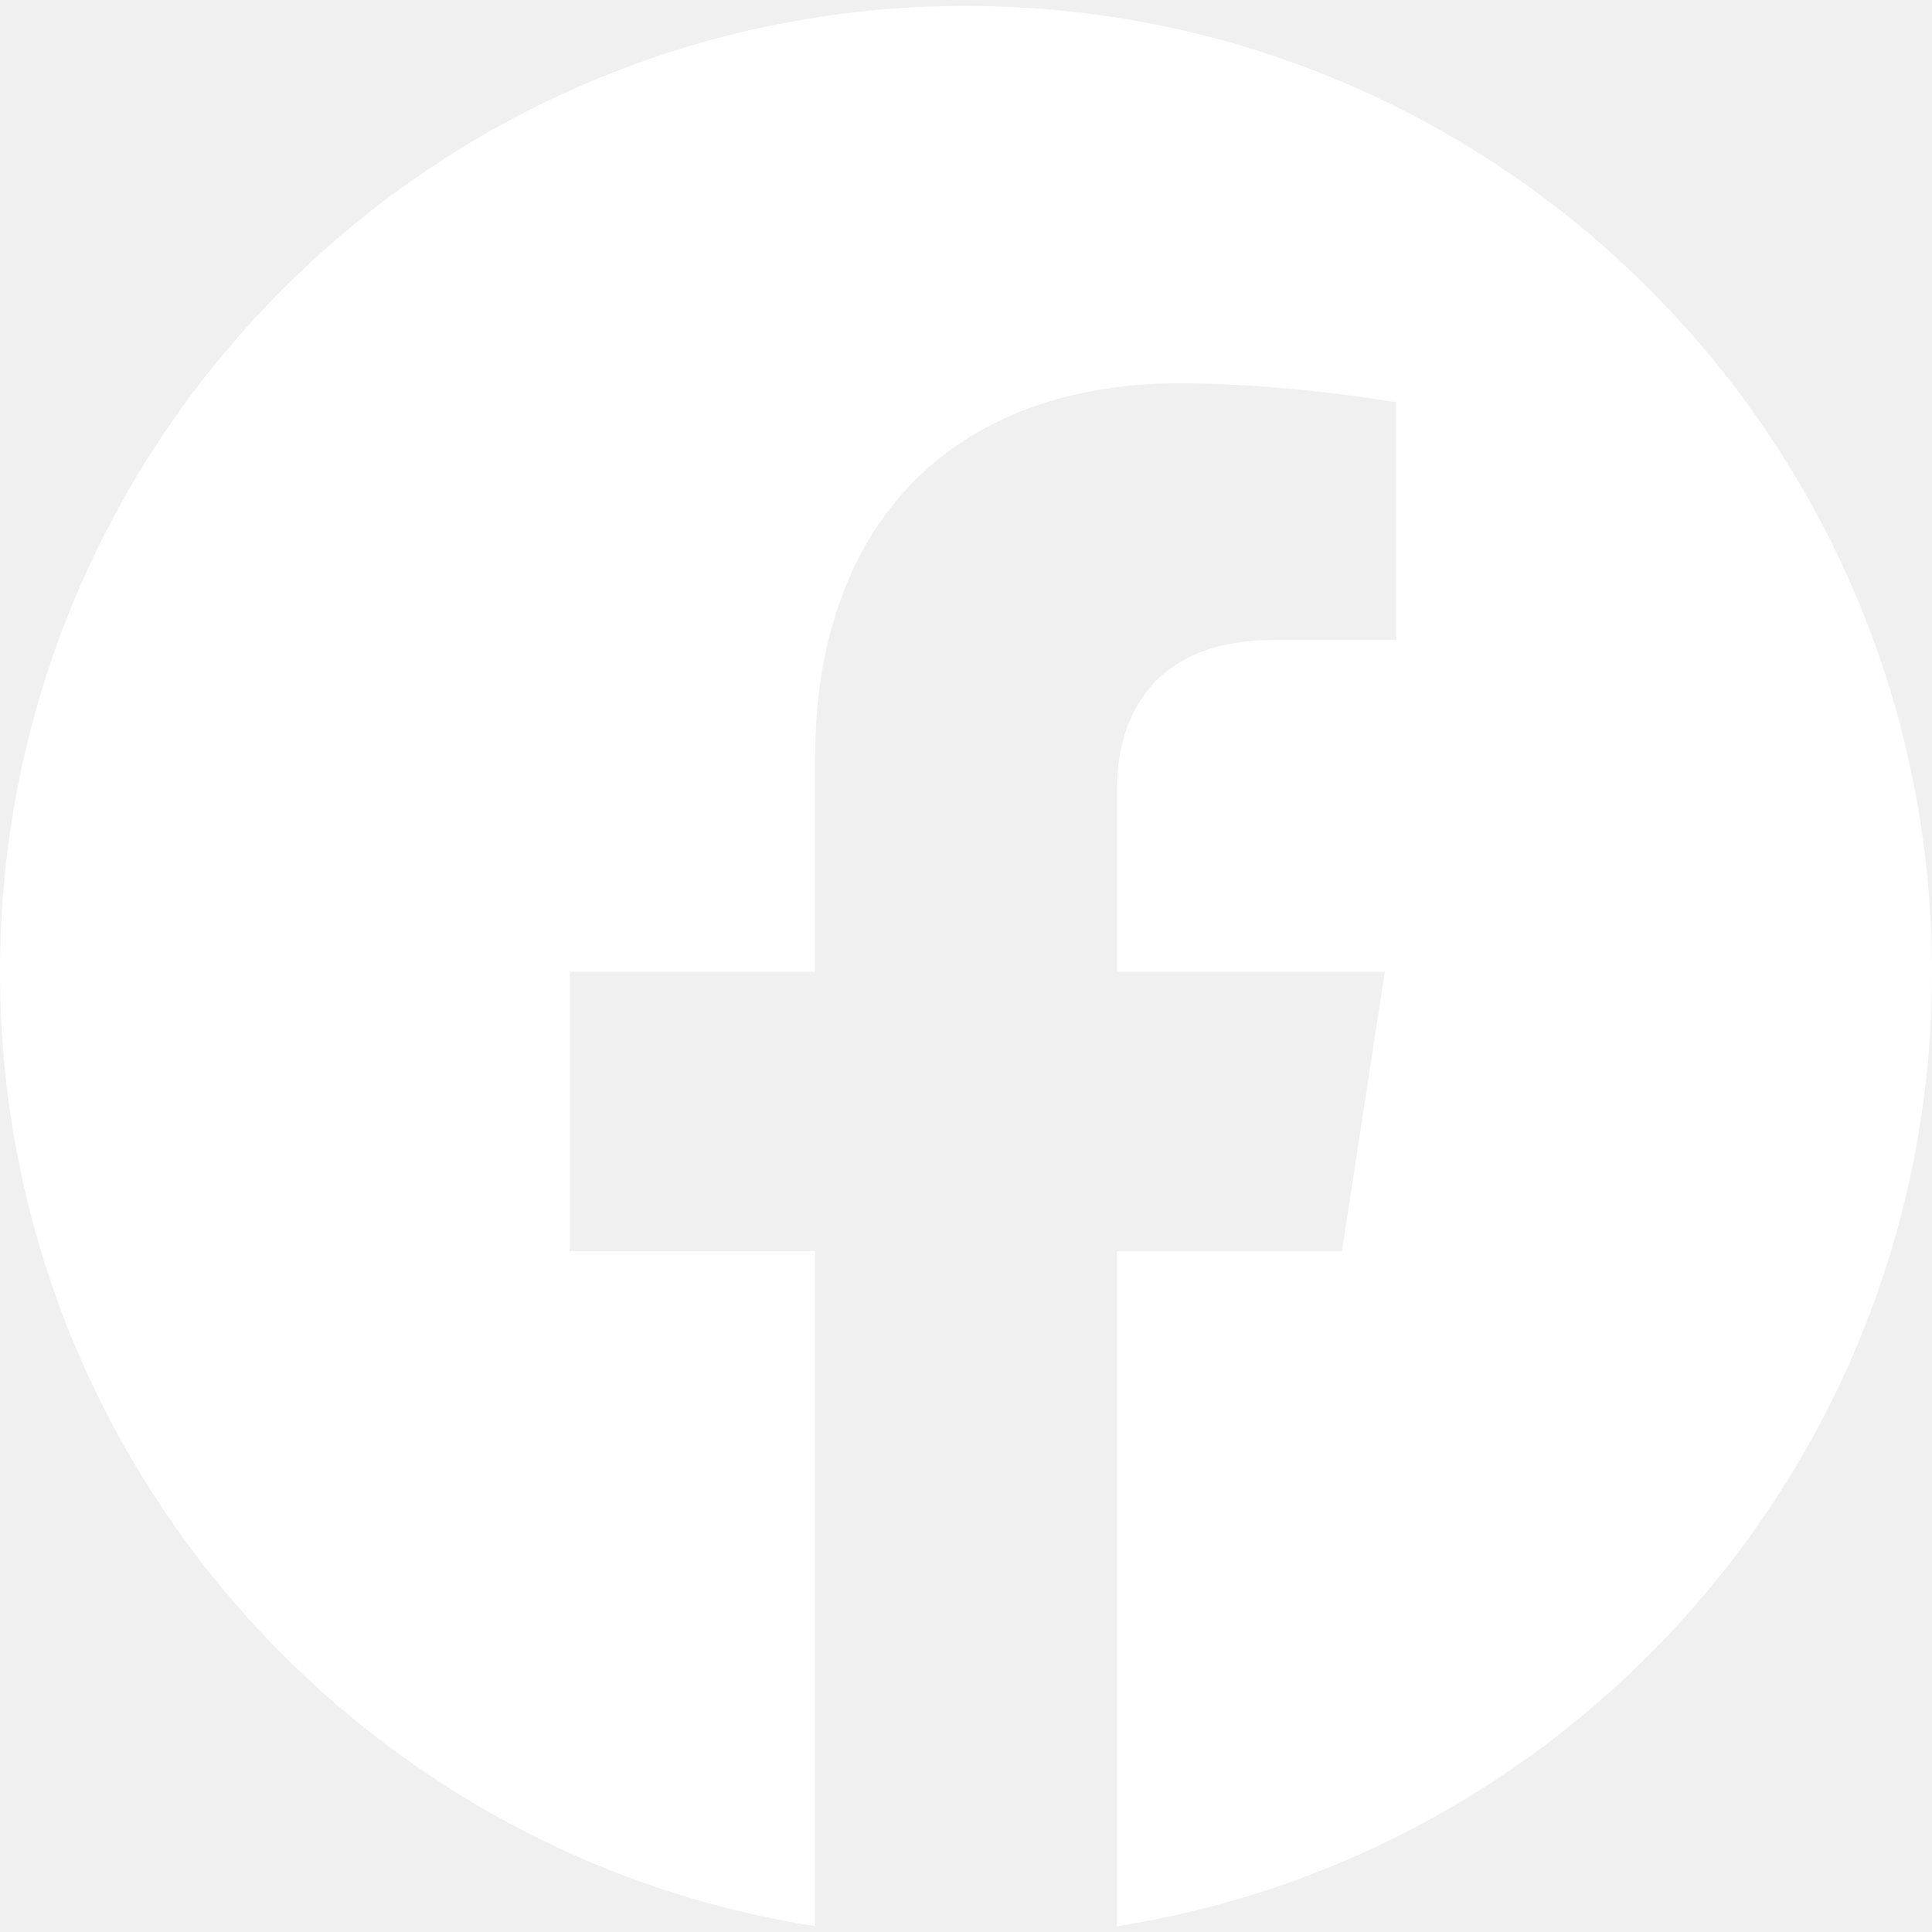
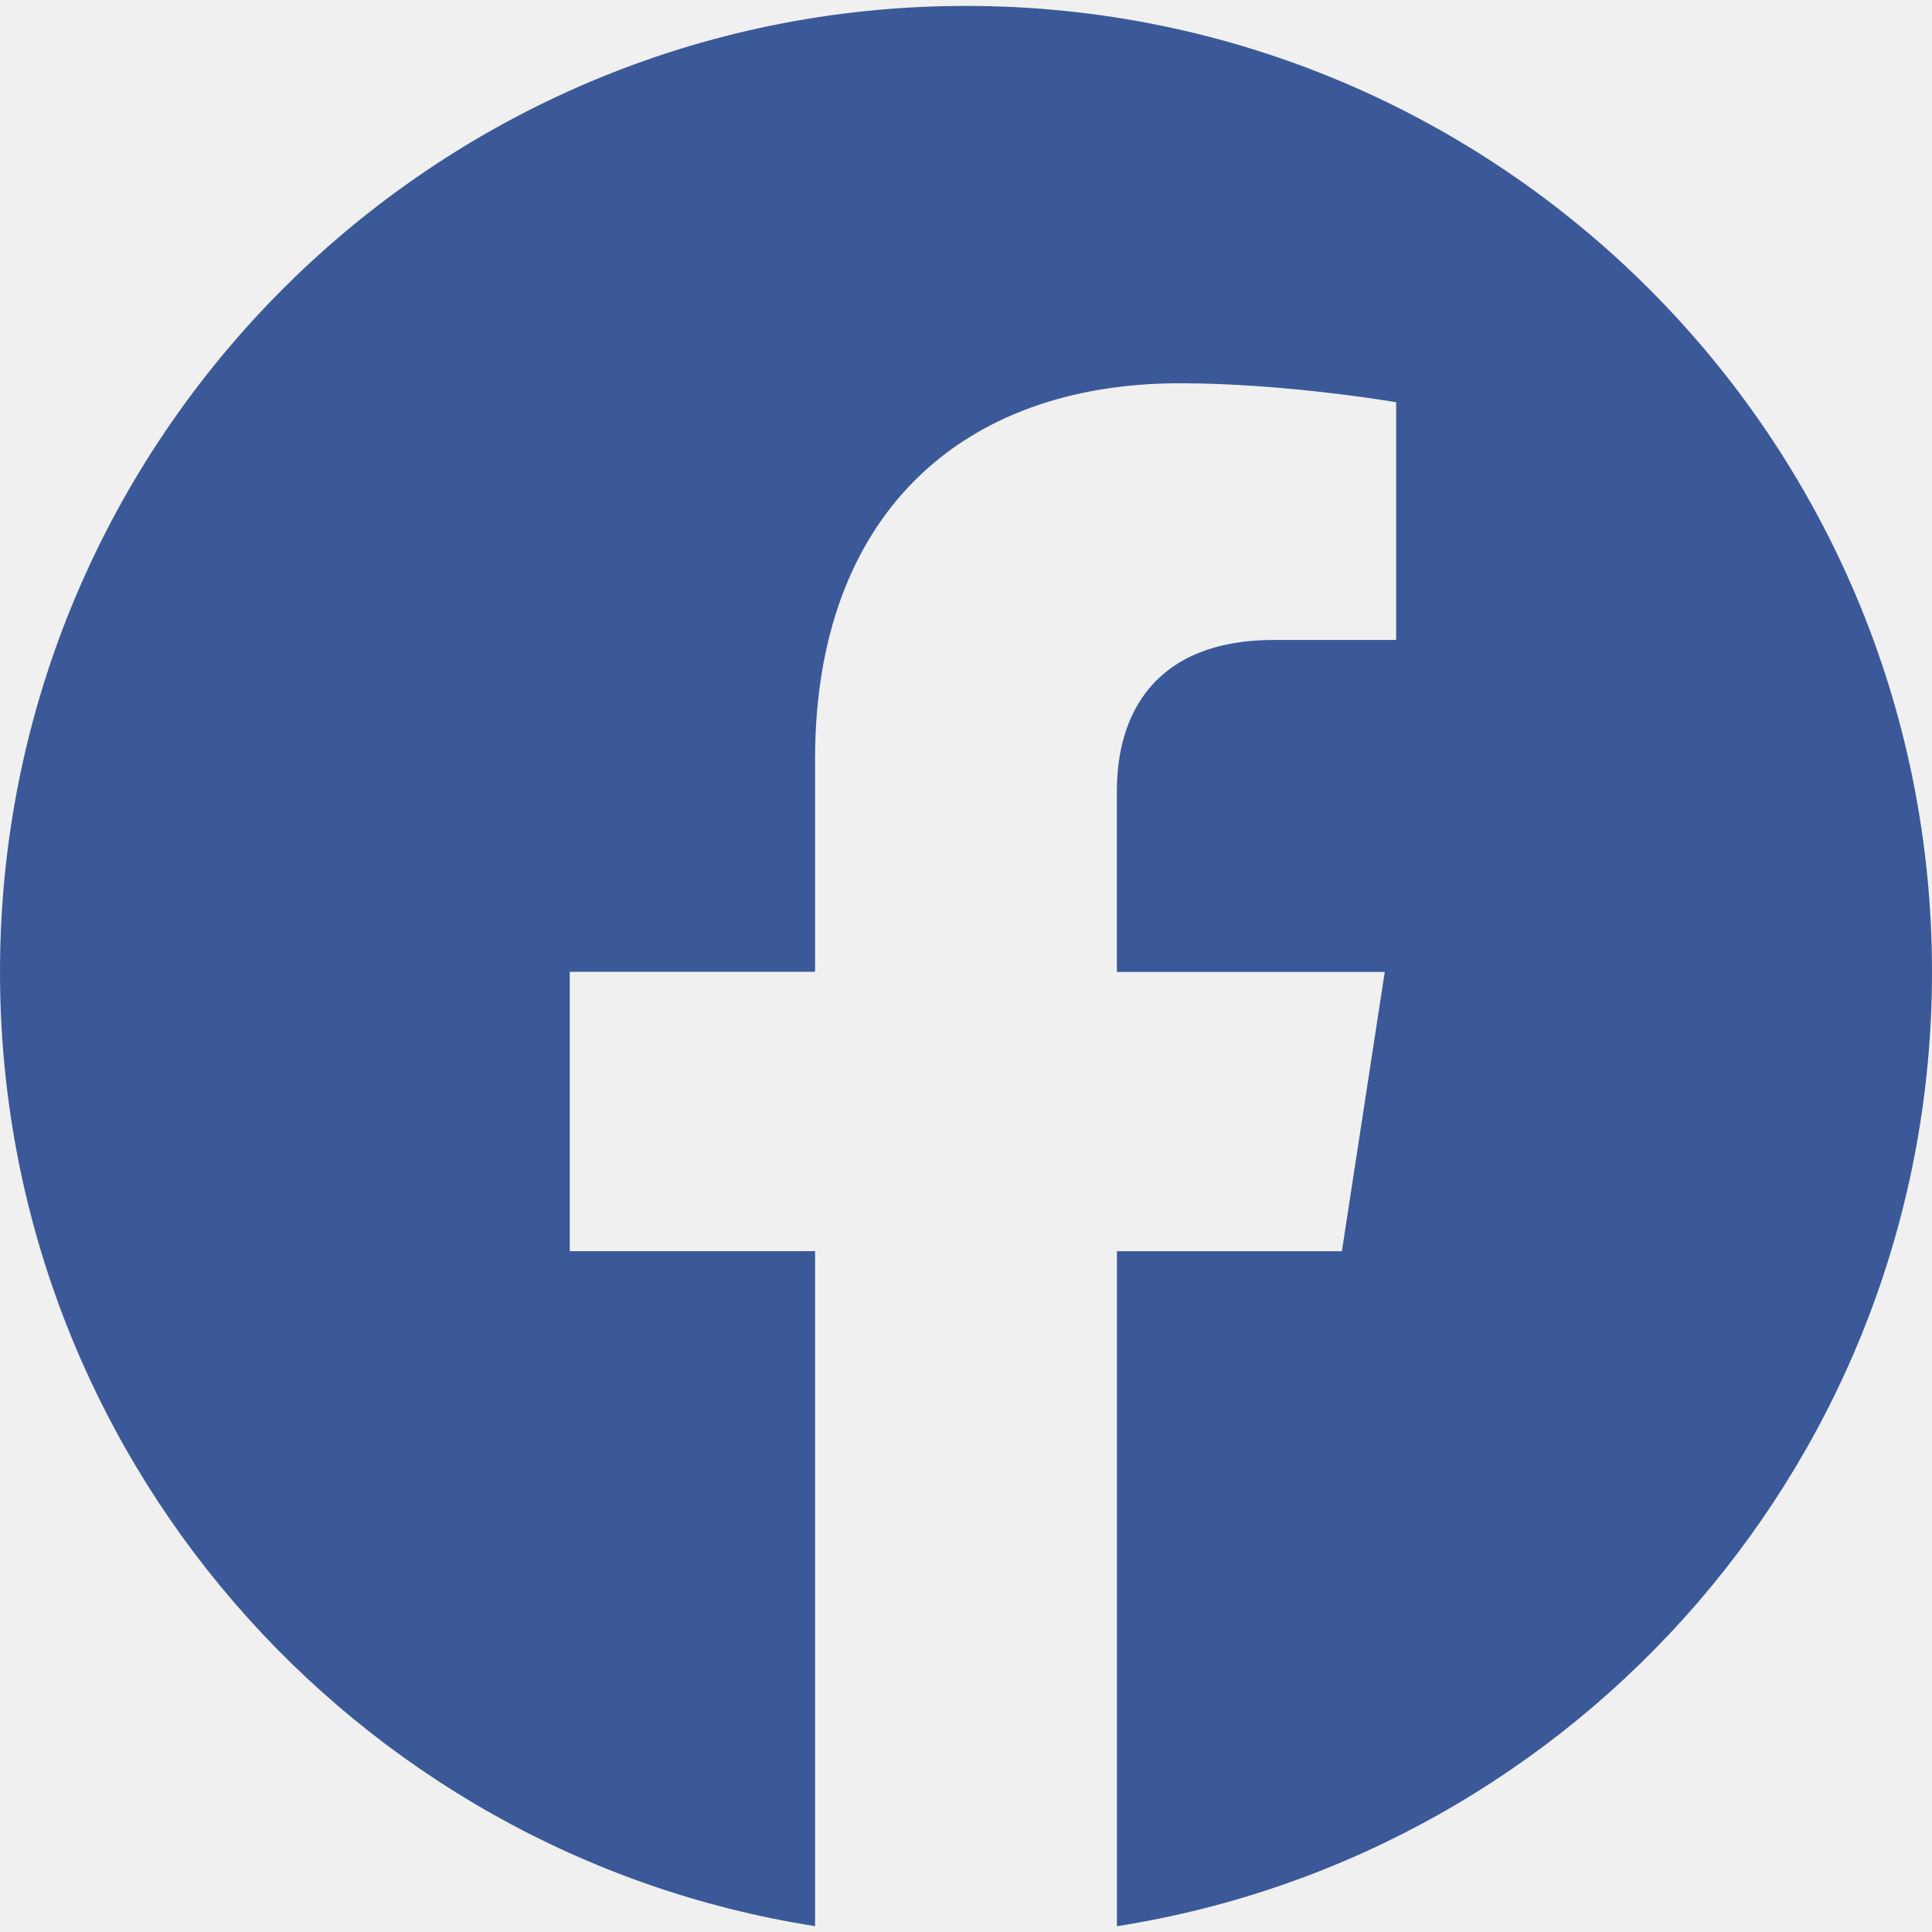
<svg xmlns="http://www.w3.org/2000/svg" width="32" height="32" fill="none">
-   <path d="M32 16.098c0-8.836-7.164-16-16-16s-16 7.164-16 16c0 7.986 5.85 14.605 13.5 15.805v-11.18H9.437v-4.627H13.5v-3.522c0-4.01 2.39-6.226 6.044-6.226 1.75 0 3.581.314 3.581.314v3.937h-2.018c-1.988 0-2.608 1.233-2.608 2.499v3h4.437l-.71 4.626H18.5v11.18C26.149 30.703 32 24.083 32 16.098Z" fill="#fff" />
+   <path d="M32 16.098c0-8.836-7.164-16-16-16s-16 7.164-16 16c0 7.986 5.85 14.605 13.5 15.805v-11.18H9.437v-4.627H13.5v-3.522c0-4.01 2.39-6.226 6.044-6.226 1.75 0 3.581.314 3.581.314v3.937h-2.018c-1.988 0-2.608 1.233-2.608 2.499v3h4.437l-.71 4.626H18.5v11.18C26.149 30.703 32 24.083 32 16.098Z" fill="#3b5998" />
</svg>
